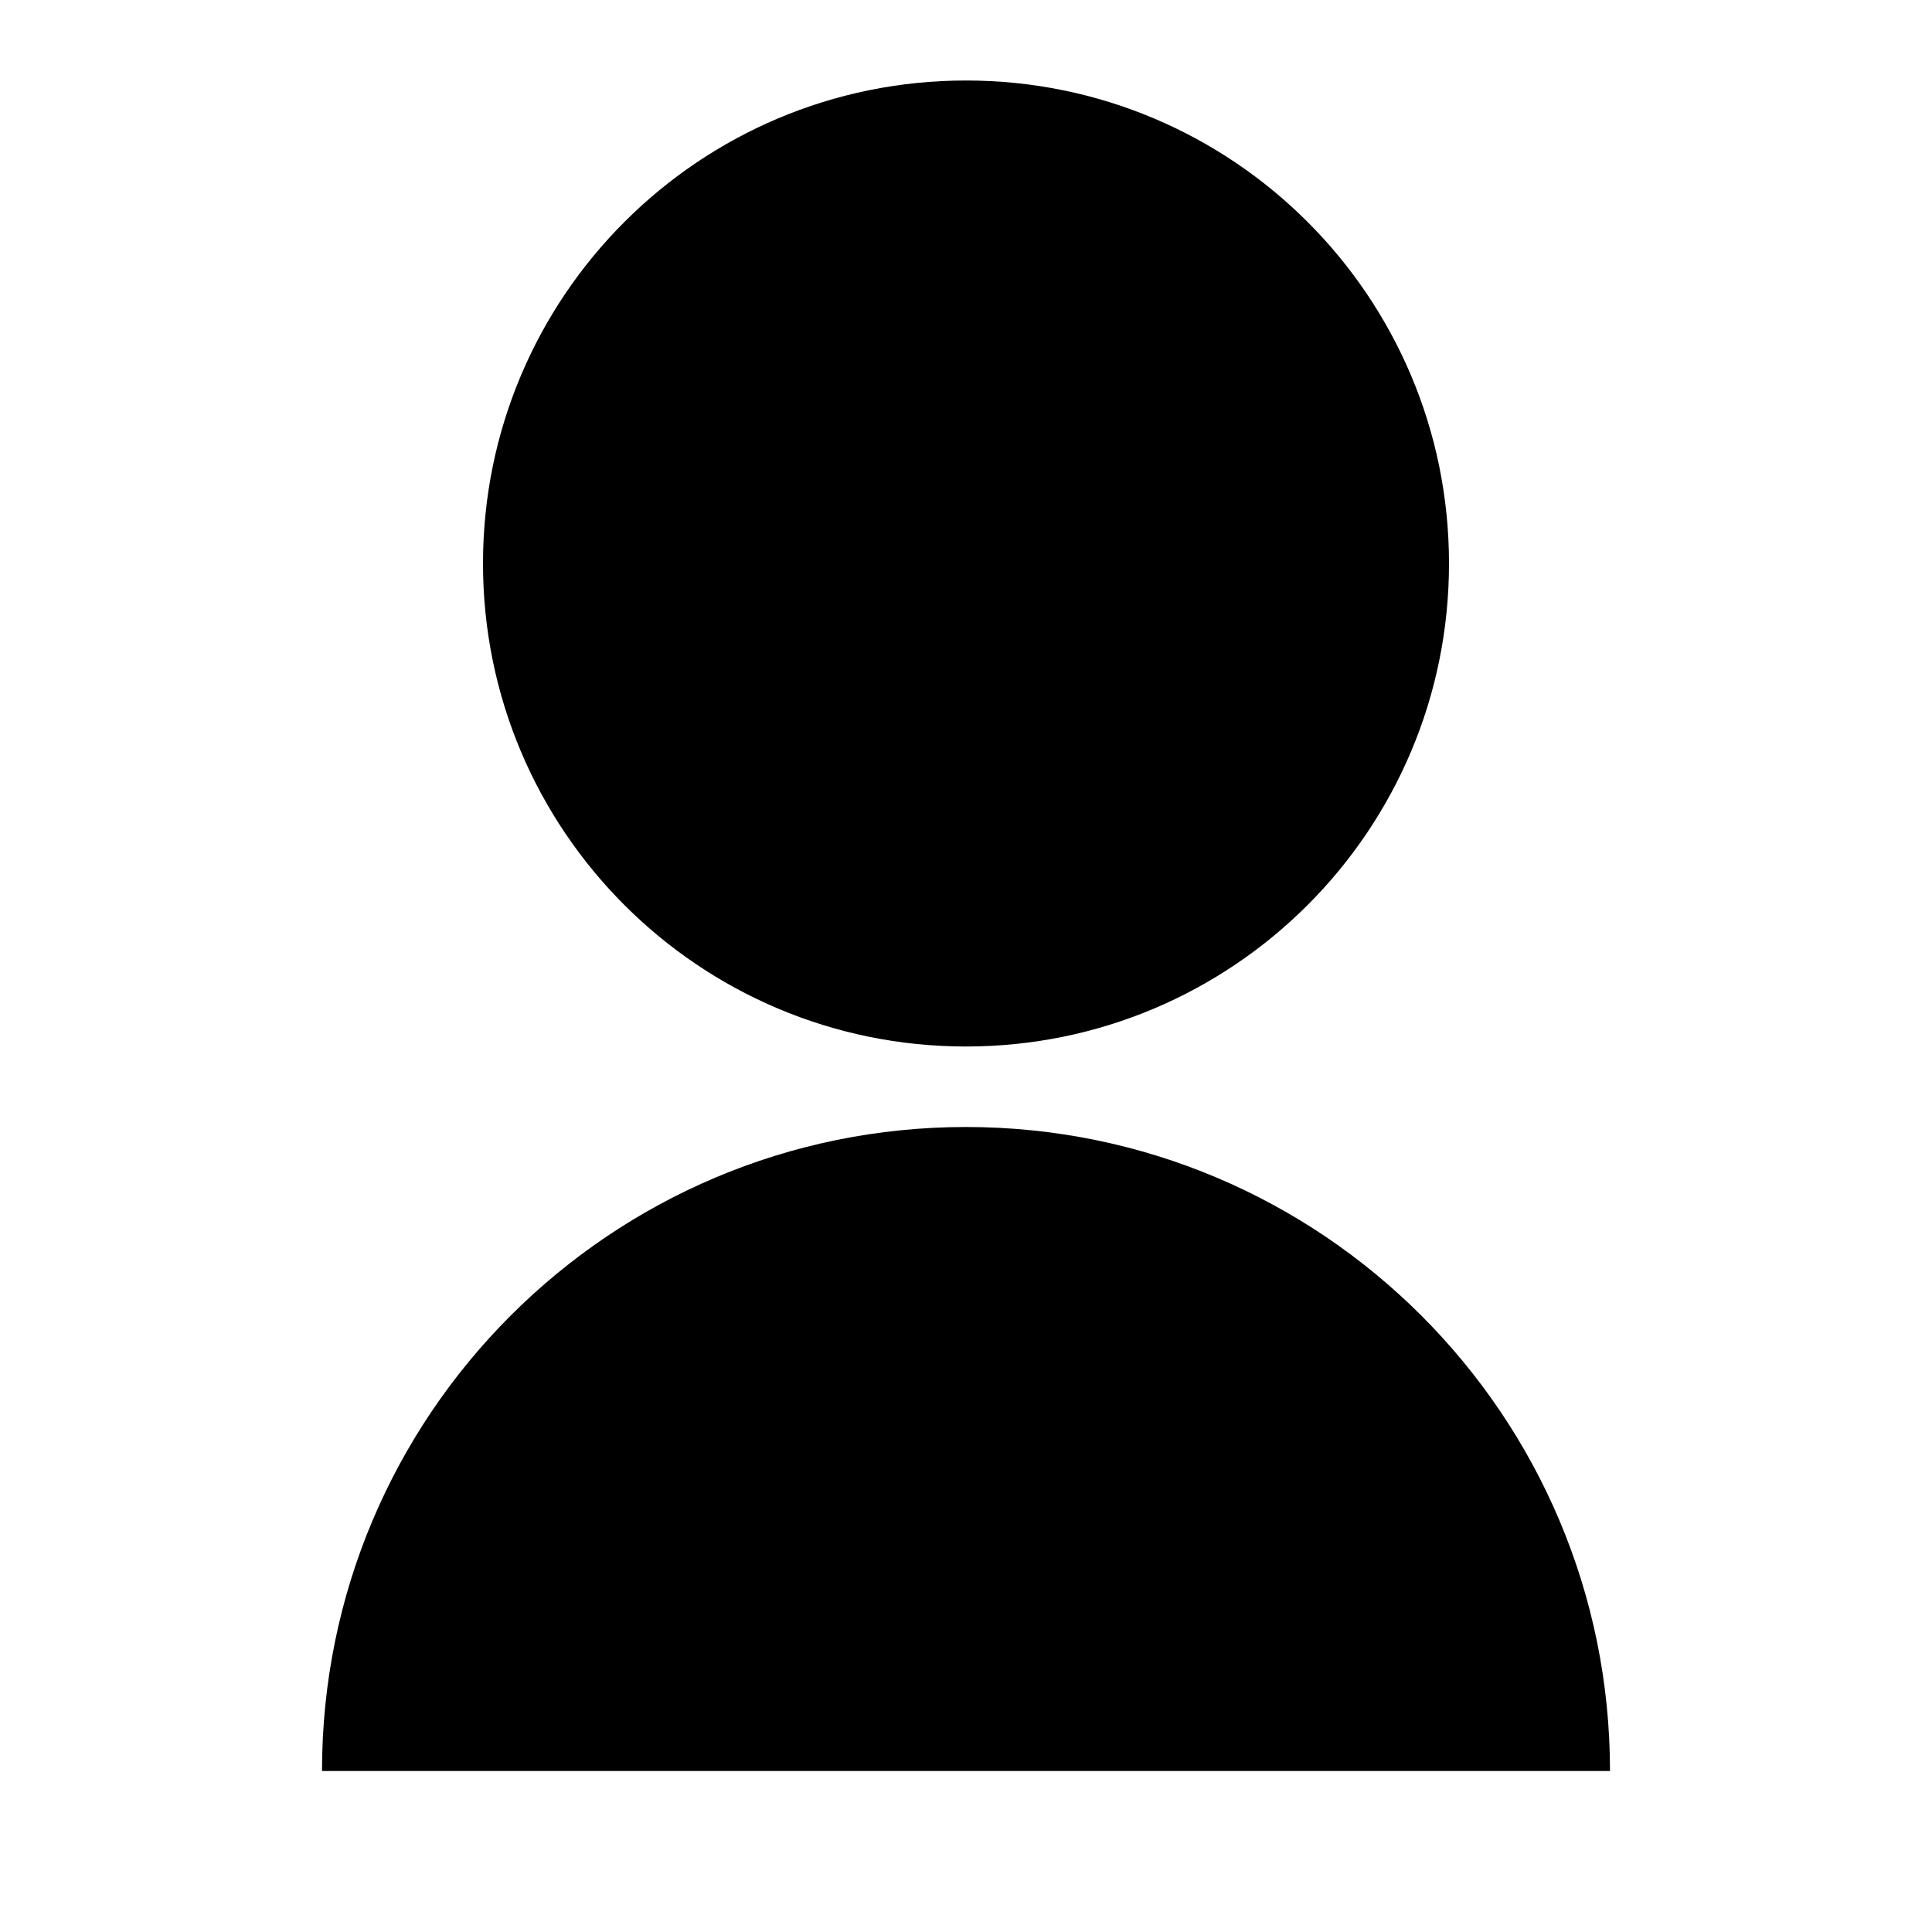
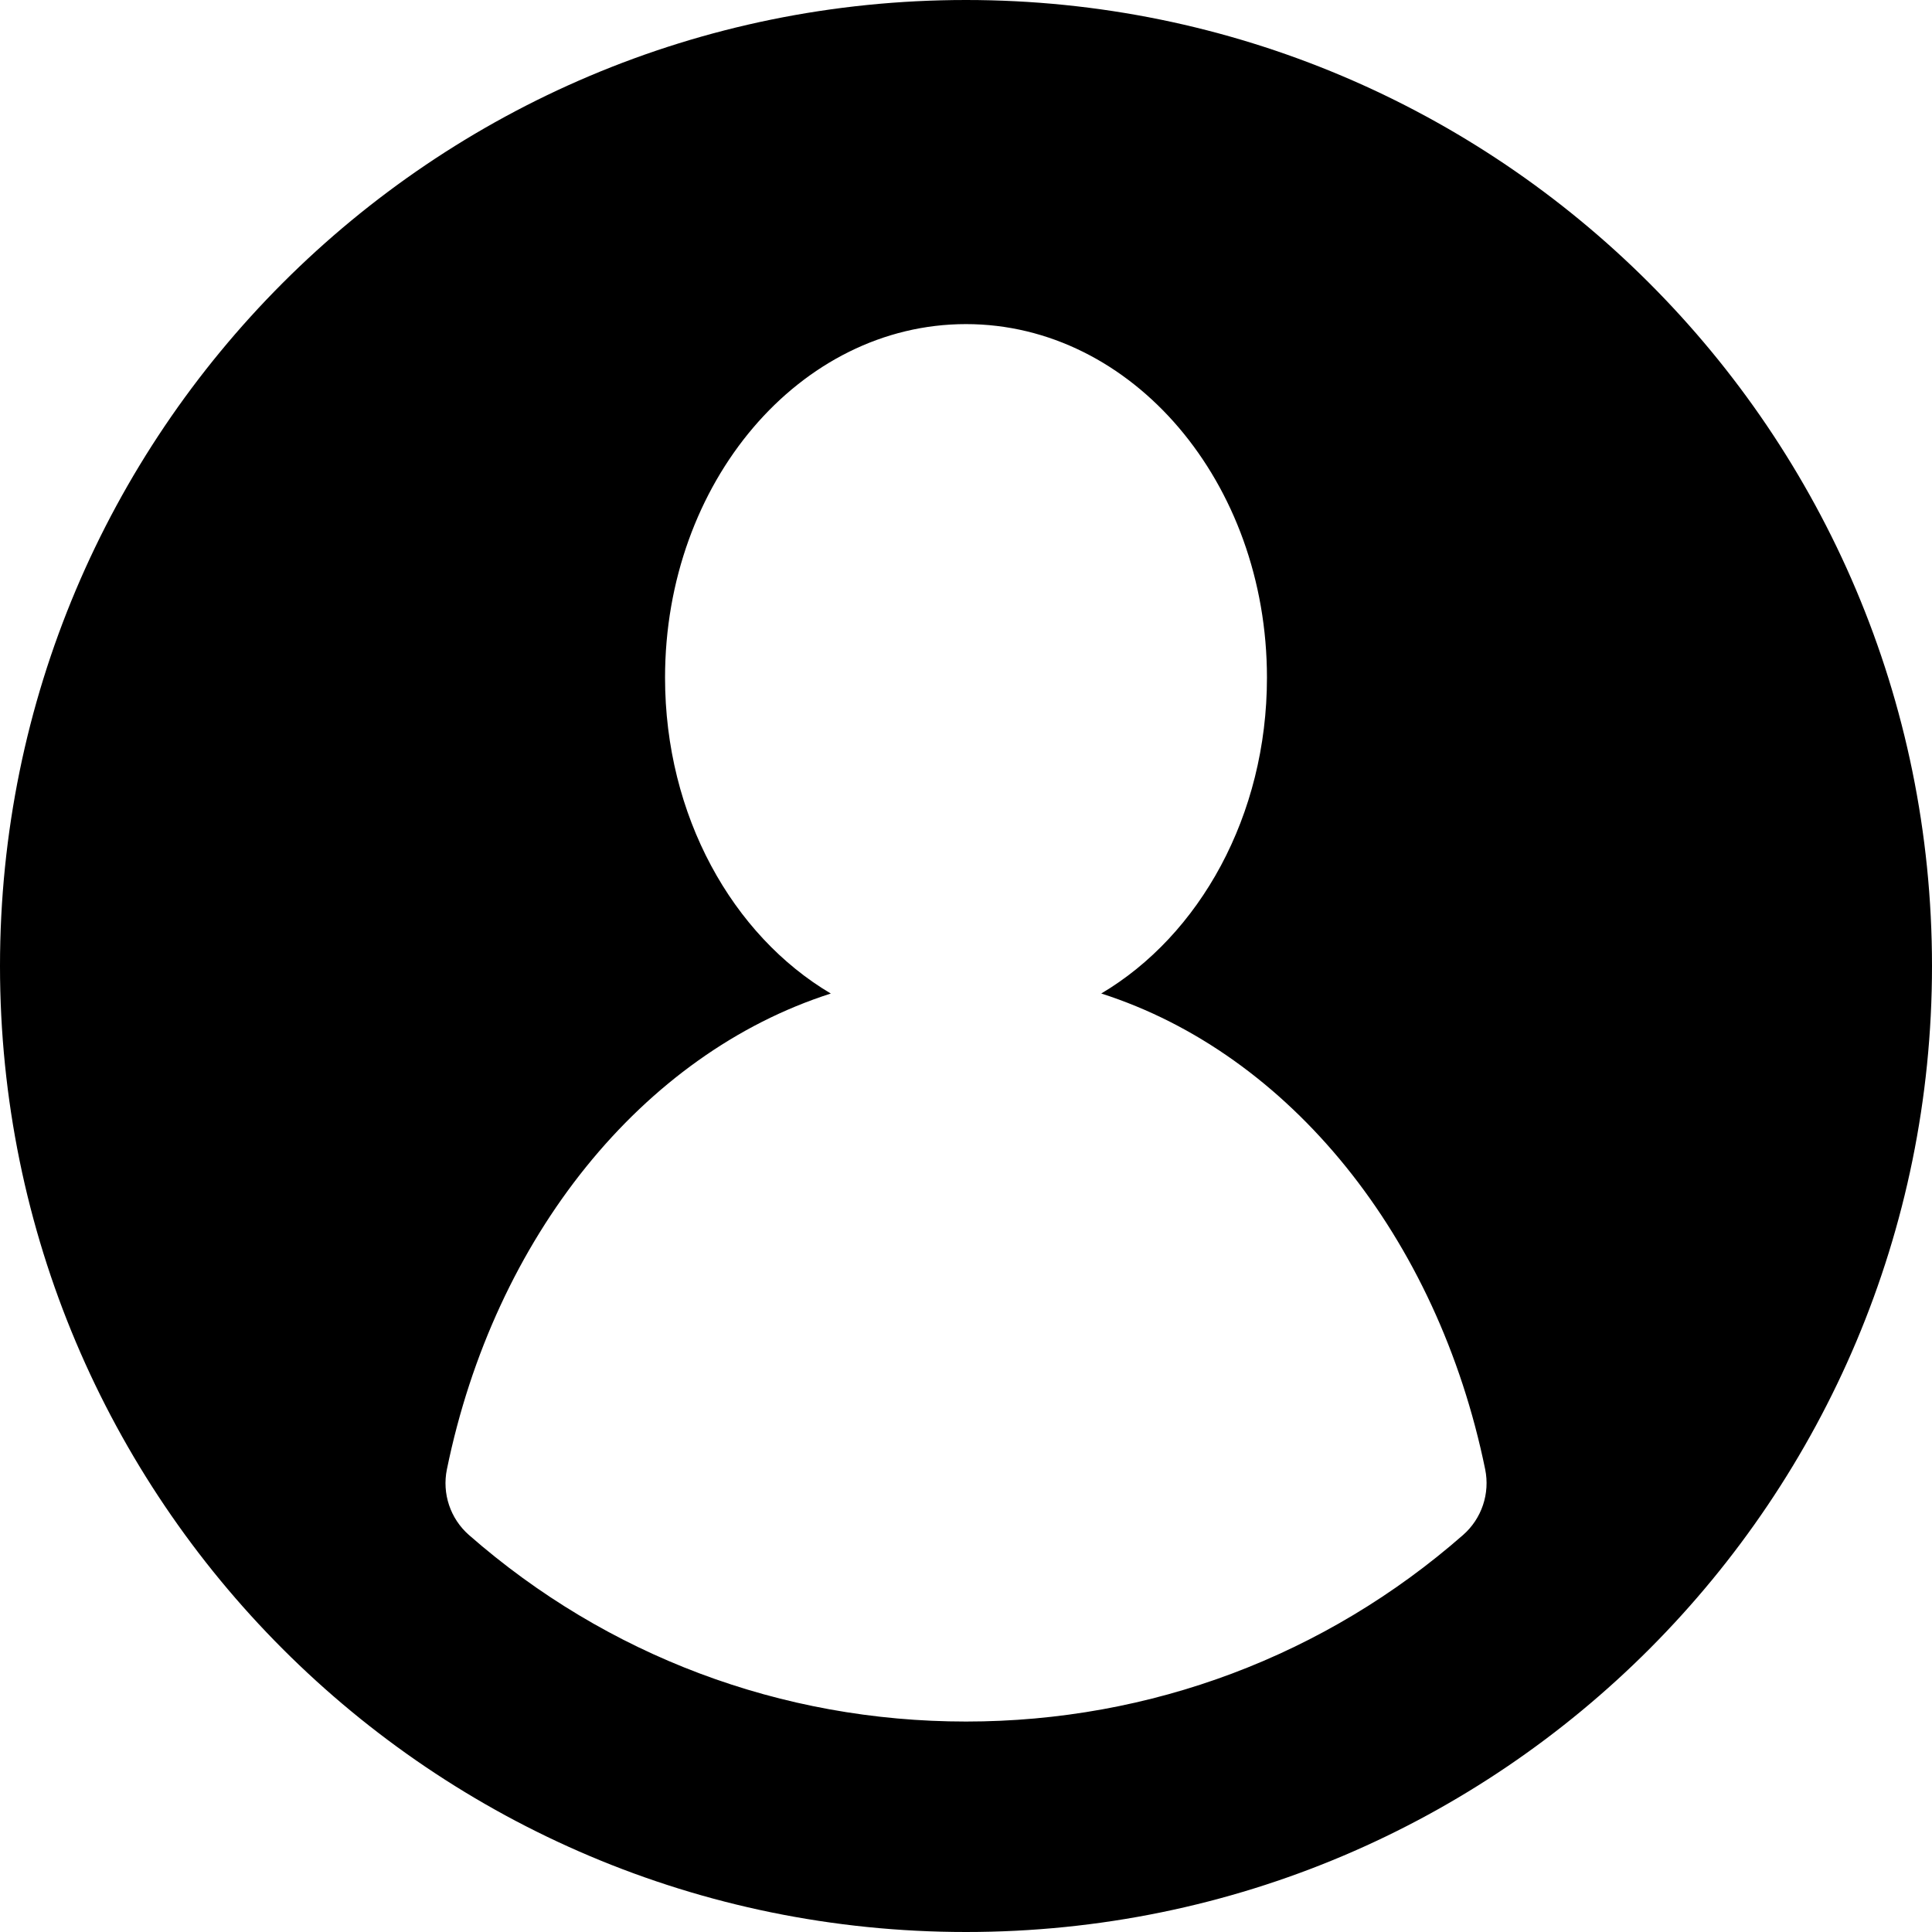
- <svg xmlns="http://www.w3.org/2000/svg" viewBox="0 0 24 24" width="24" height="24">
-   <path fill="none" d="M0 0h24v24H0z" />
-   <path d="M4 22a8 8 0 1 1 16 0H4zm8-9c-3.315 0-6-2.685-6-6s2.685-6 6-6 6 2.685 6 6-2.685 6-6 6z" />
+ <svg xmlns="http://www.w3.org/2000/svg" version="1.1" id="Layer_1" x="0px" y="0px" viewBox="0 0 459 459" style="enable-background:new 0 0 459 459;" xml:space="preserve">
+   <g>
+     <g>
+       <path d="M229.5,0C102.53,0,0,102.845,0,229.5C0,356.301,102.719,459,229.5,459C356.851,459,459,355.815,459,229.5    C459,102.547,356.079,0,229.5,0z M347.601,364.67C314.887,393.338,273.4,409,229.5,409c-43.892,0-85.372-15.657-118.083-44.314    c-4.425-3.876-6.425-9.834-5.245-15.597c11.3-55.195,46.457-98.725,91.209-113.047C174.028,222.218,158,193.817,158,161    c0-46.392,32.012-84,71.5-84c39.488,0,71.5,37.608,71.5,84c0,32.812-16.023,61.209-39.369,75.035    c44.751,14.319,79.909,57.848,91.213,113.038C354.023,354.828,352.019,360.798,347.601,364.67z" />
+     </g>
+   </g>
+   <g>
+ </g>
+   <g>
+ </g>
+   <g>
+ </g>
+   <g>
+ </g>
+   <g>
+ </g>
+   <g>
+ </g>
+   <g>
+ </g>
+   <g>
+ </g>
+   <g>
+ </g>
+   <g>
+ </g>
+   <g>
+ </g>
+   <g>
+ </g>
+   <g>
+ </g>
+   <g>
+ </g>
+   <g>
+ </g>
</svg>
